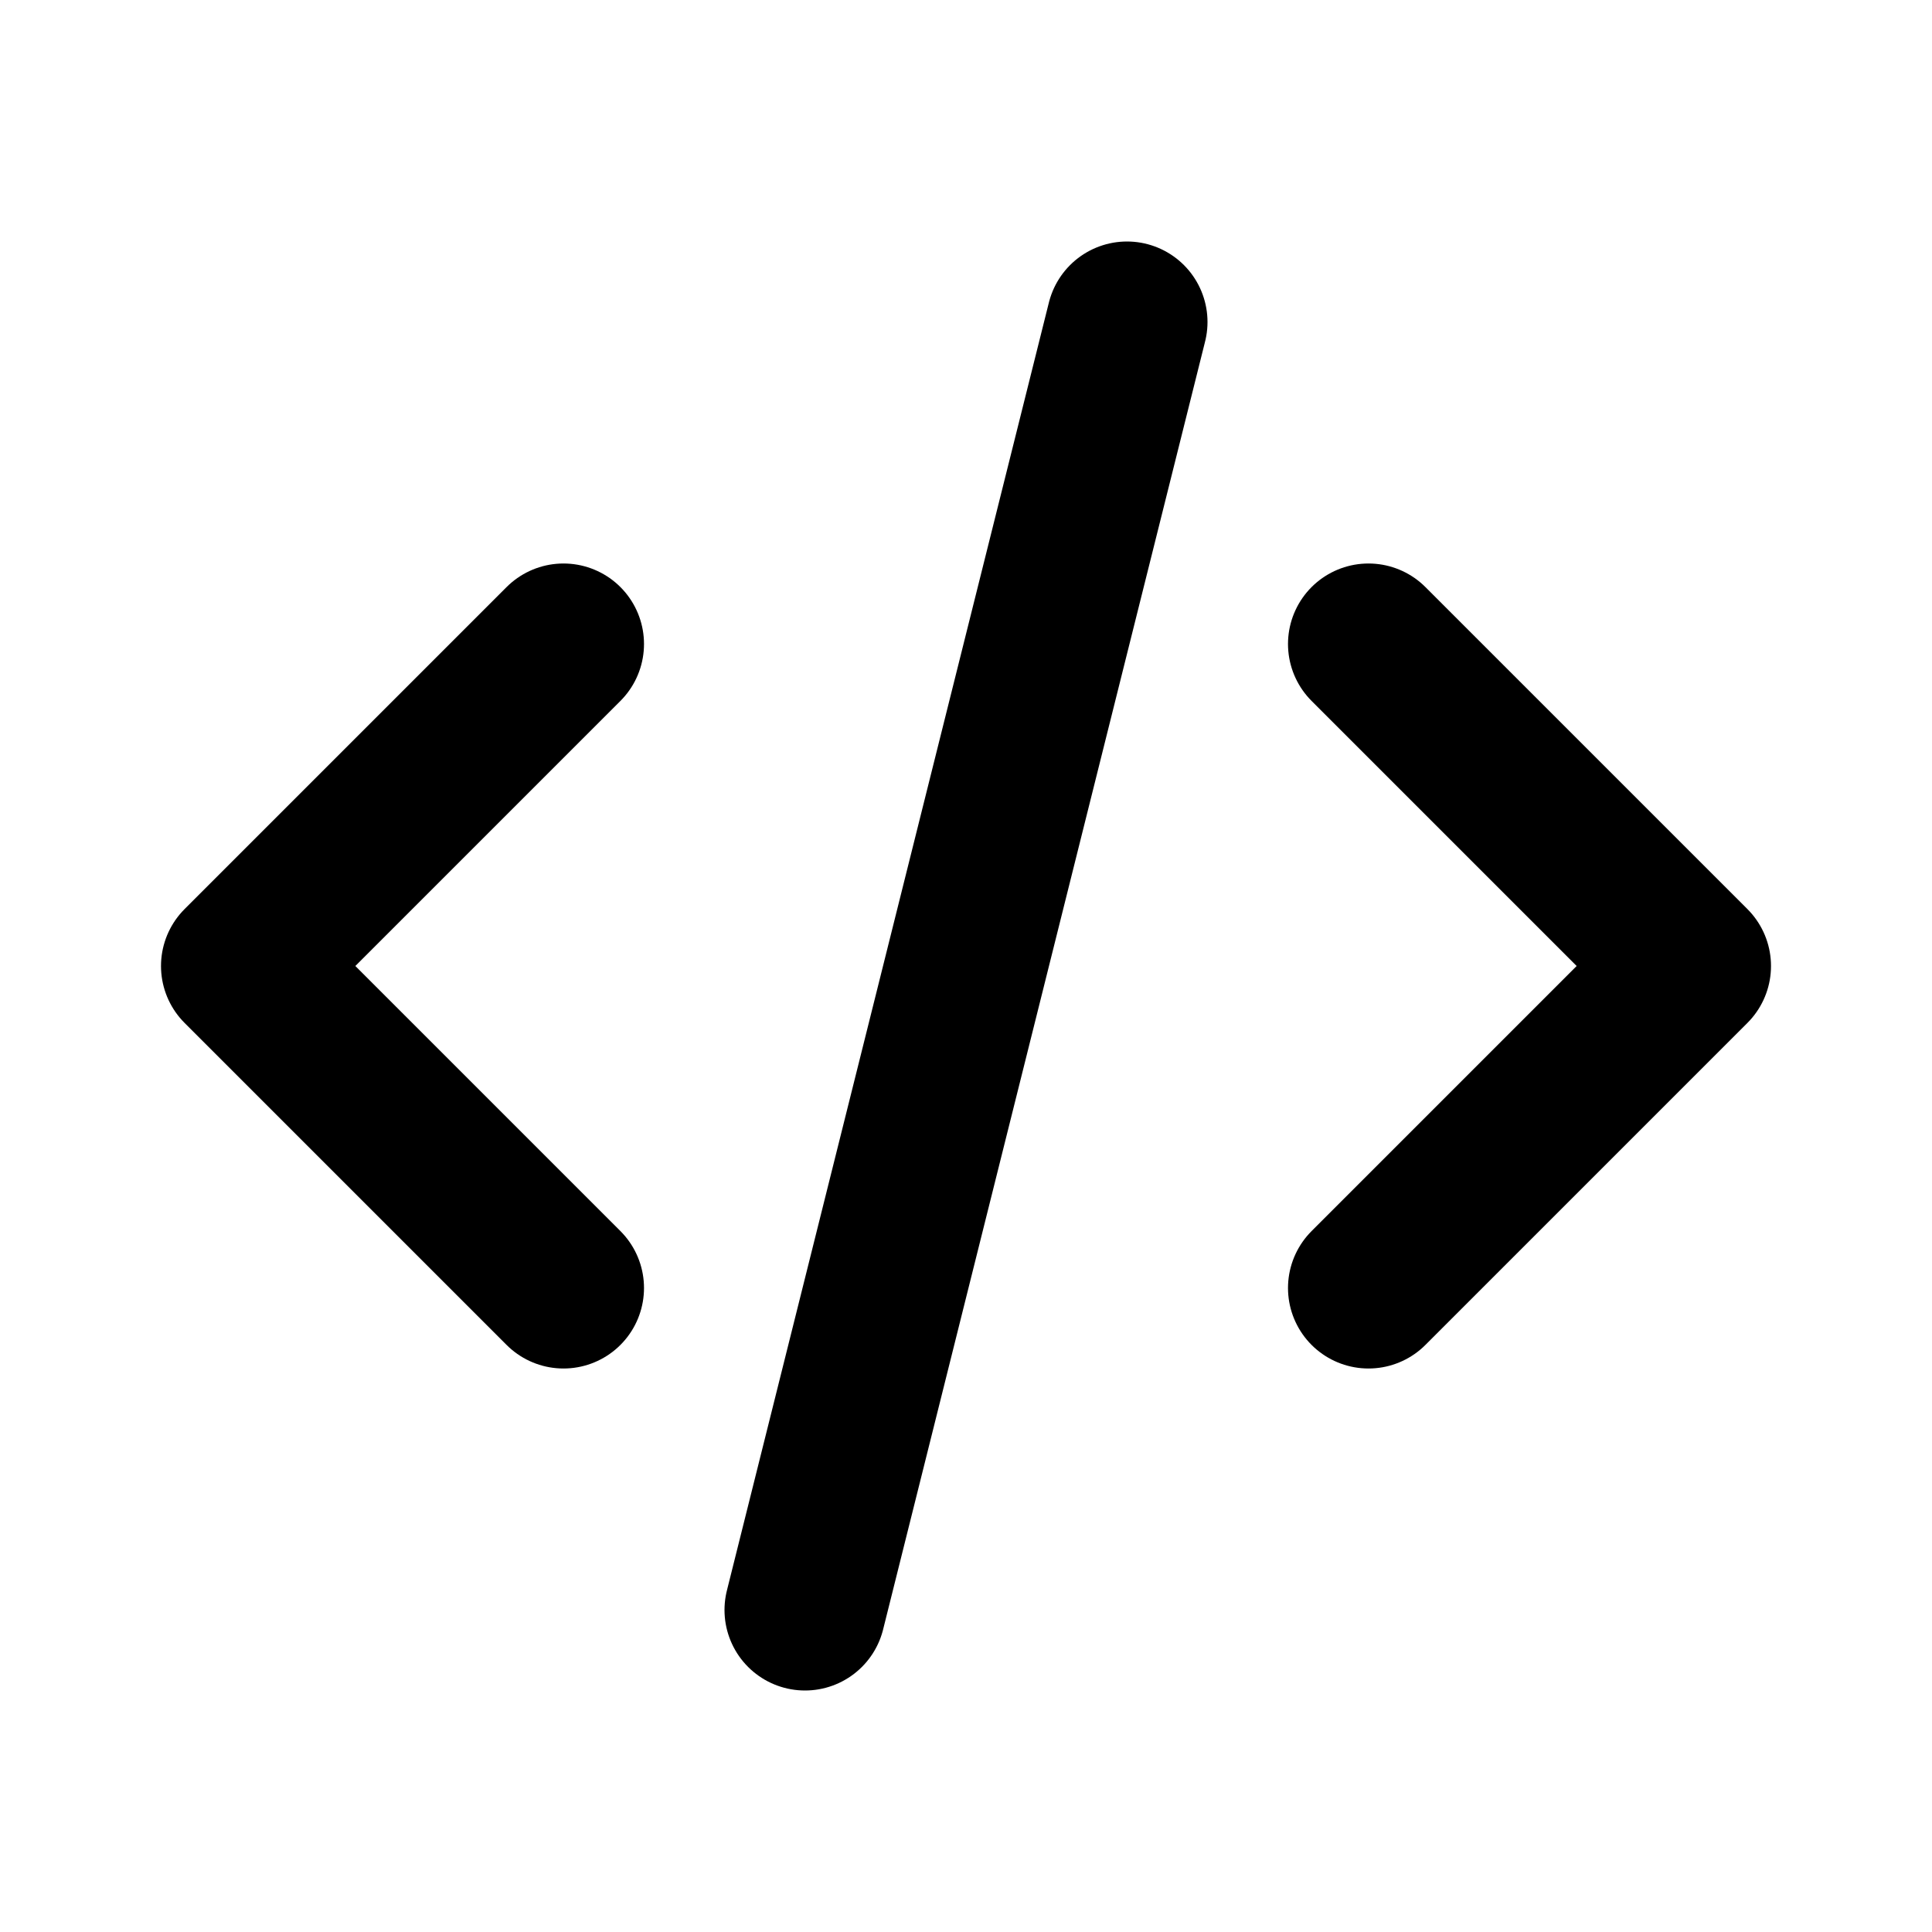
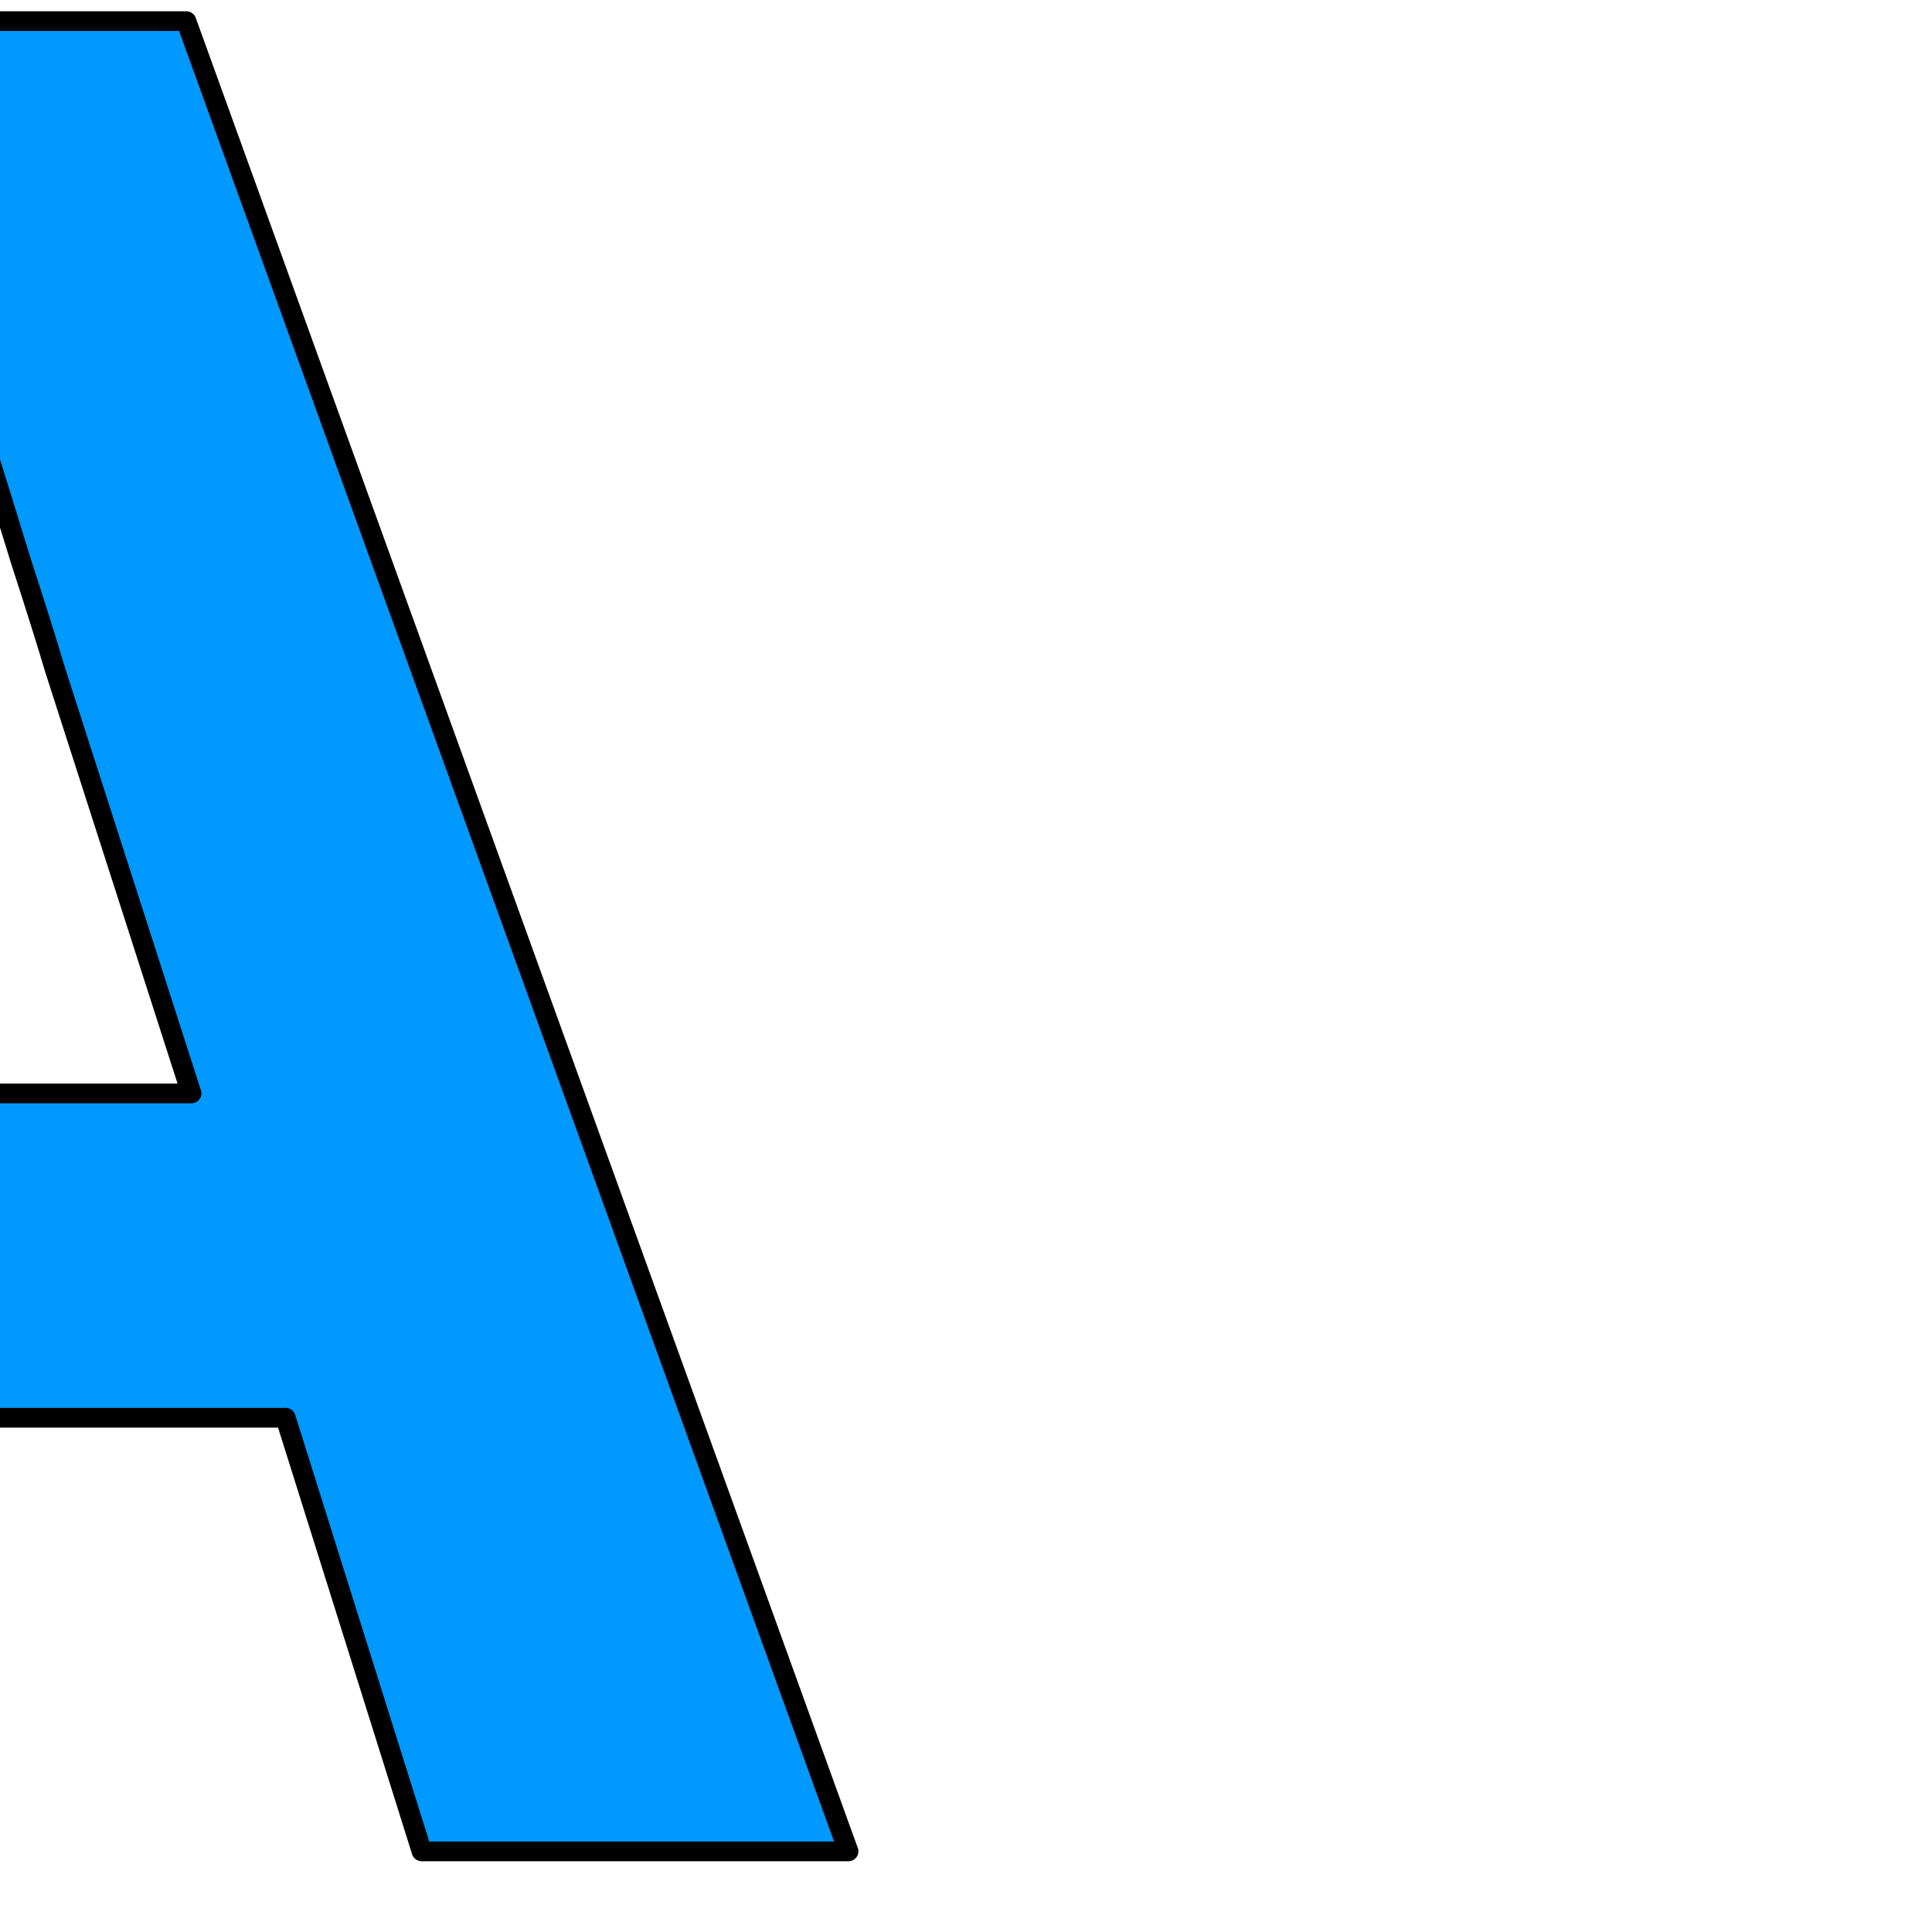
- <svg xmlns="http://www.w3.org/2000/svg" width="24" height="24" viewBox="0 0 24 24" stroke-width="2" stroke="currentColor" fill="none" stroke-linecap="round" stroke-linejoin="round">
-   <path stroke="none" d="M0 0h24v24H0z" fill="none" />
-   <path d="M7 8l-4 4l4 4" />
-   <path d="M17 8l4 4l-4 4" />
-   <path d="M14 4l-4 16" />
-   <style>
-         svg { color: #000; }
-         @media (prefers-color-scheme: dark) {
-             svg { color: #FFF; }
-         }
-     </style>
+ <svg xmlns="http://www.w3.org/2000/svg" class="size-7" width="24" height="24" viewBox="0 0 24 24" stroke-width="2" stroke="currentColor" fill="none" stroke-linecap="round" stroke-linejoin="round" version="1.1" id="svg10">
+   <defs id="defs14">
+     <linearGradient id="linearGradient991">
+       <stop style="stop-color:#000000;stop-opacity:1;" offset="0" id="stop989" />
+     </linearGradient>
+   </defs>
+   <path stroke="none" d="M0 0h24v24H0z" fill="none" id="path2" />
+   <text xml:space="preserve" style="font-style:normal;font-variant:normal;font-weight:600;font-stretch:normal;font-size:32.11px;line-height:0px;font-family:'CaskaydiaCove Nerd Font';-inkscape-font-specification:'CaskaydiaCove Nerd Font Semi-Bold';text-align:center;text-anchor:middle;opacity:1;fill:#0099ff;stroke-width:0.248;paint-order:markers fill stroke" x="11.854" y="23.279" id="text348" transform="scale(1.012289,0.9878601)">
+     <tspan id="tspan346" x="11.854" y="23.279" style="font-style:normal;font-variant:normal;font-weight:600;font-stretch:normal;font-family:'CaskaydiaCove Nerd Font';-inkscape-font-specification:'CaskaydiaCove Nerd Font Semi-Bold';stroke-width:0.248">A</tspan>
+   </text>
</svg>
